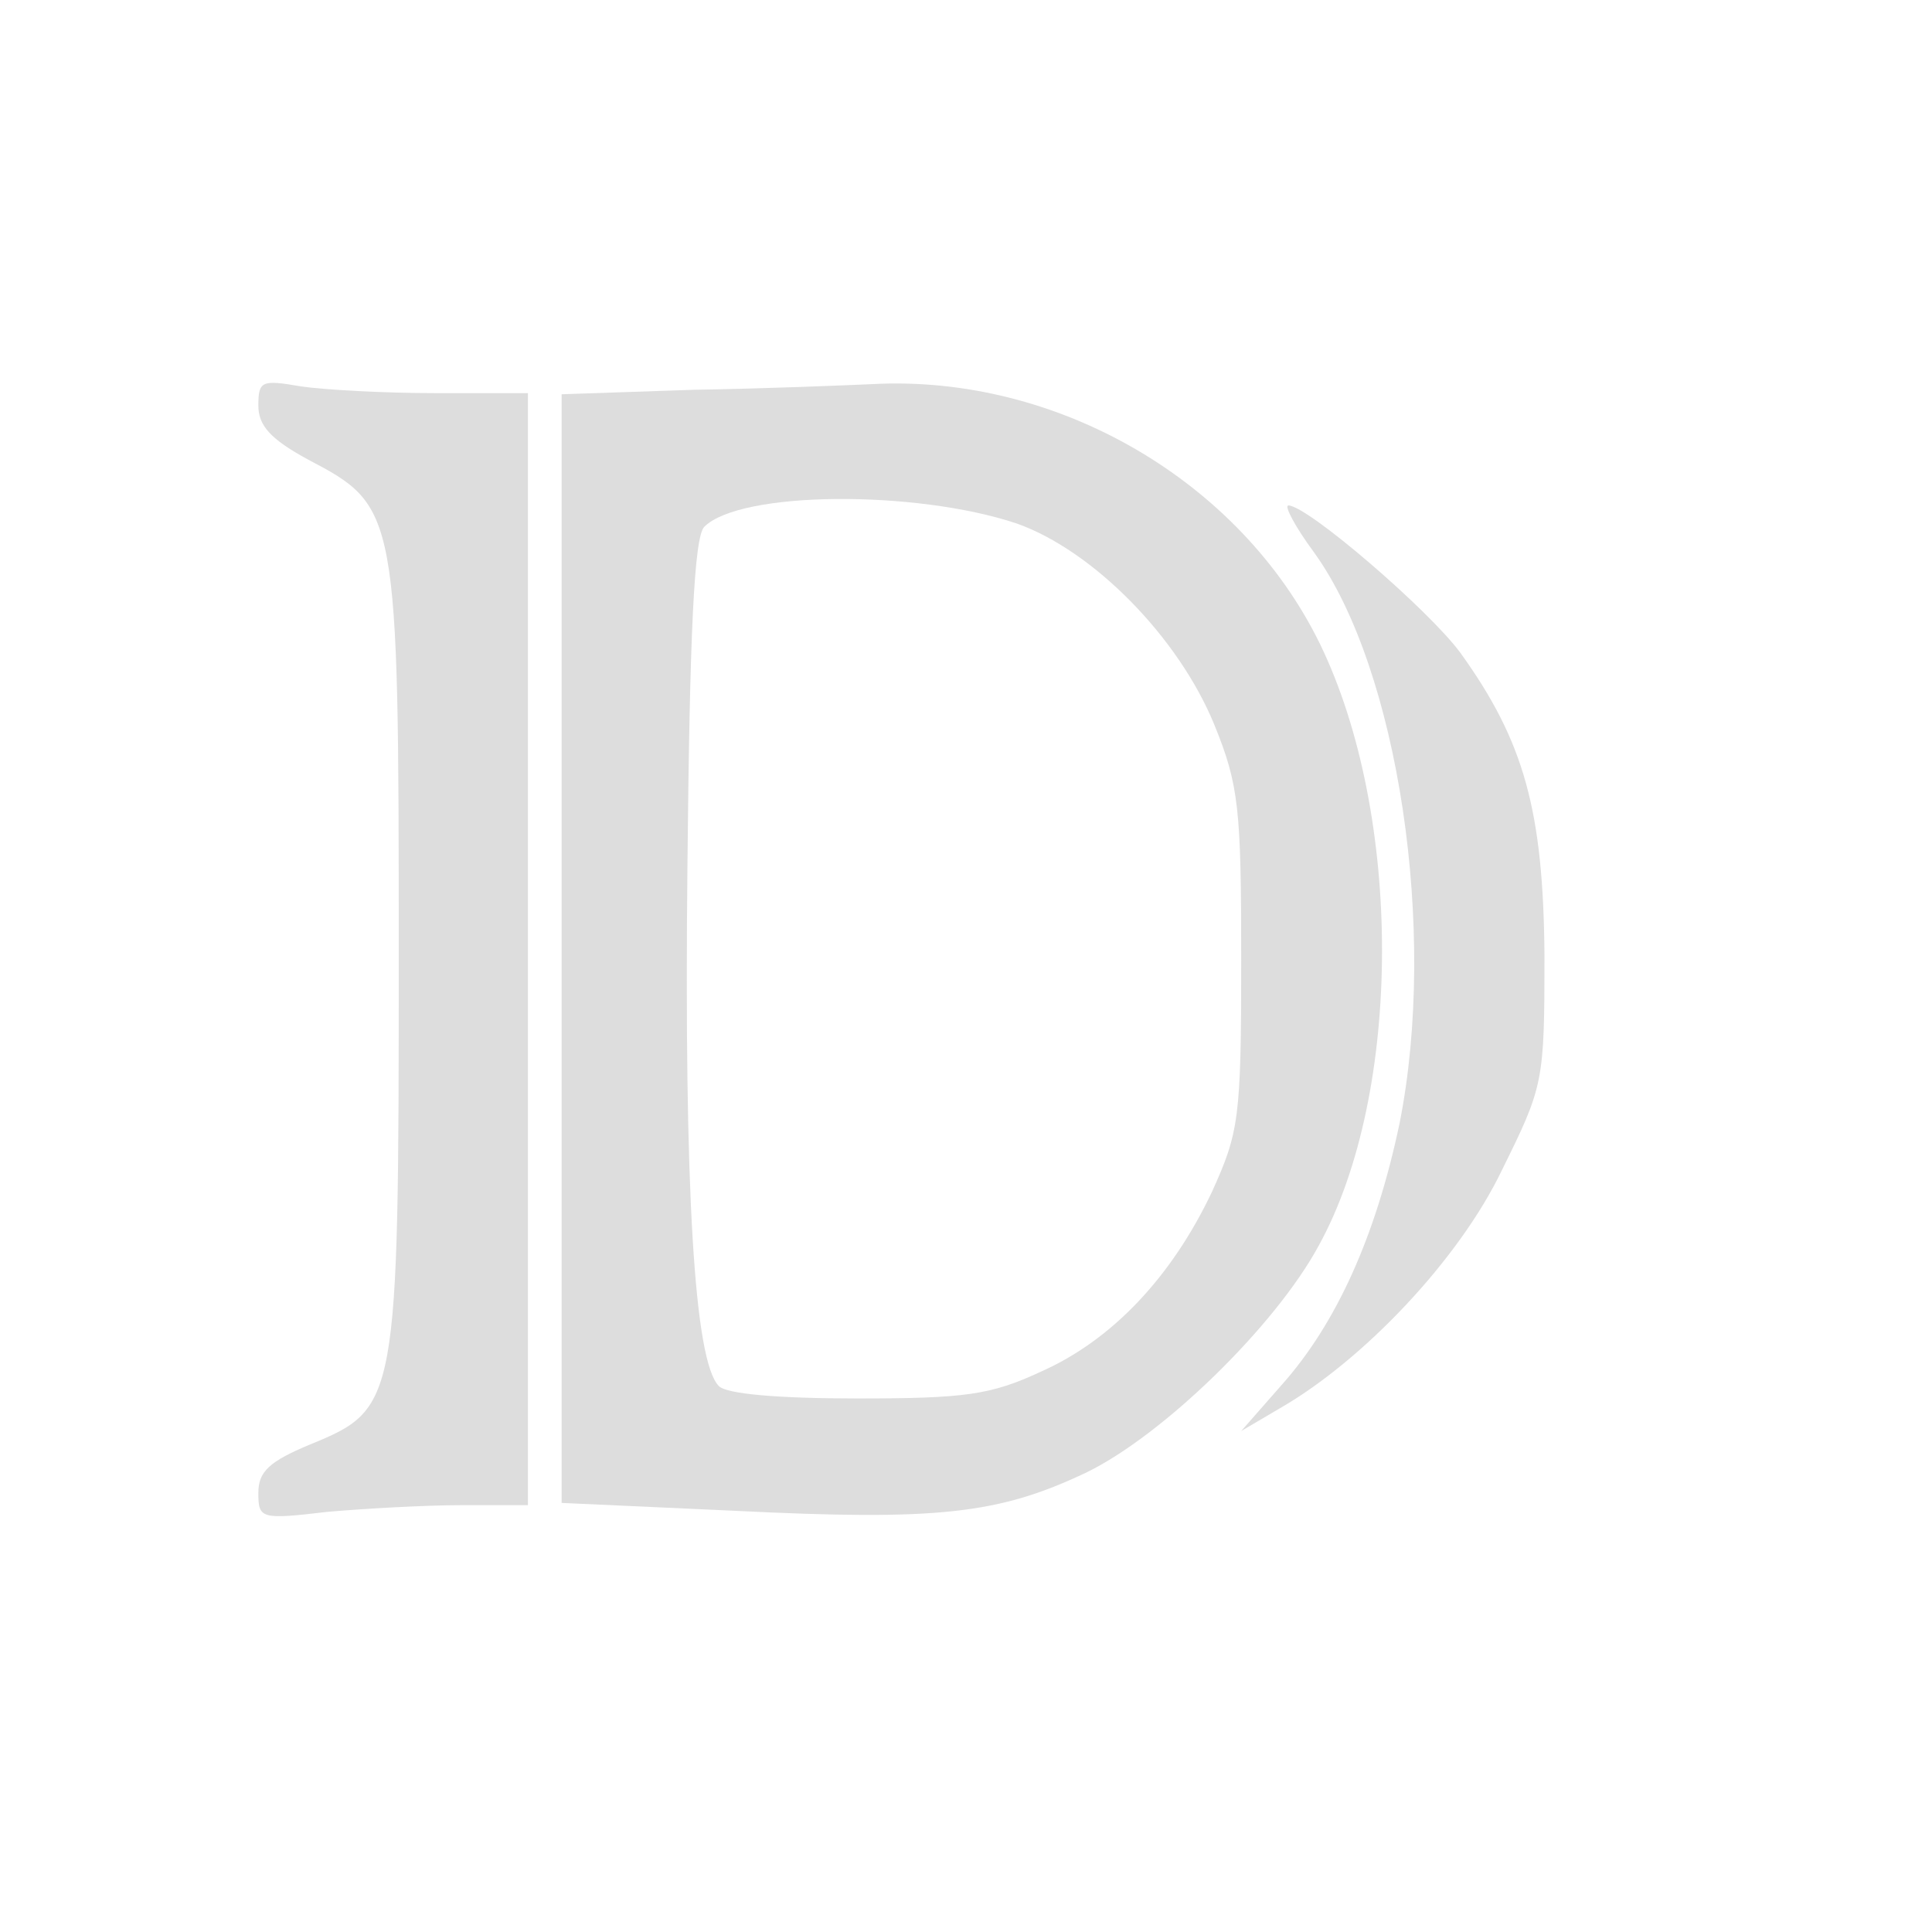
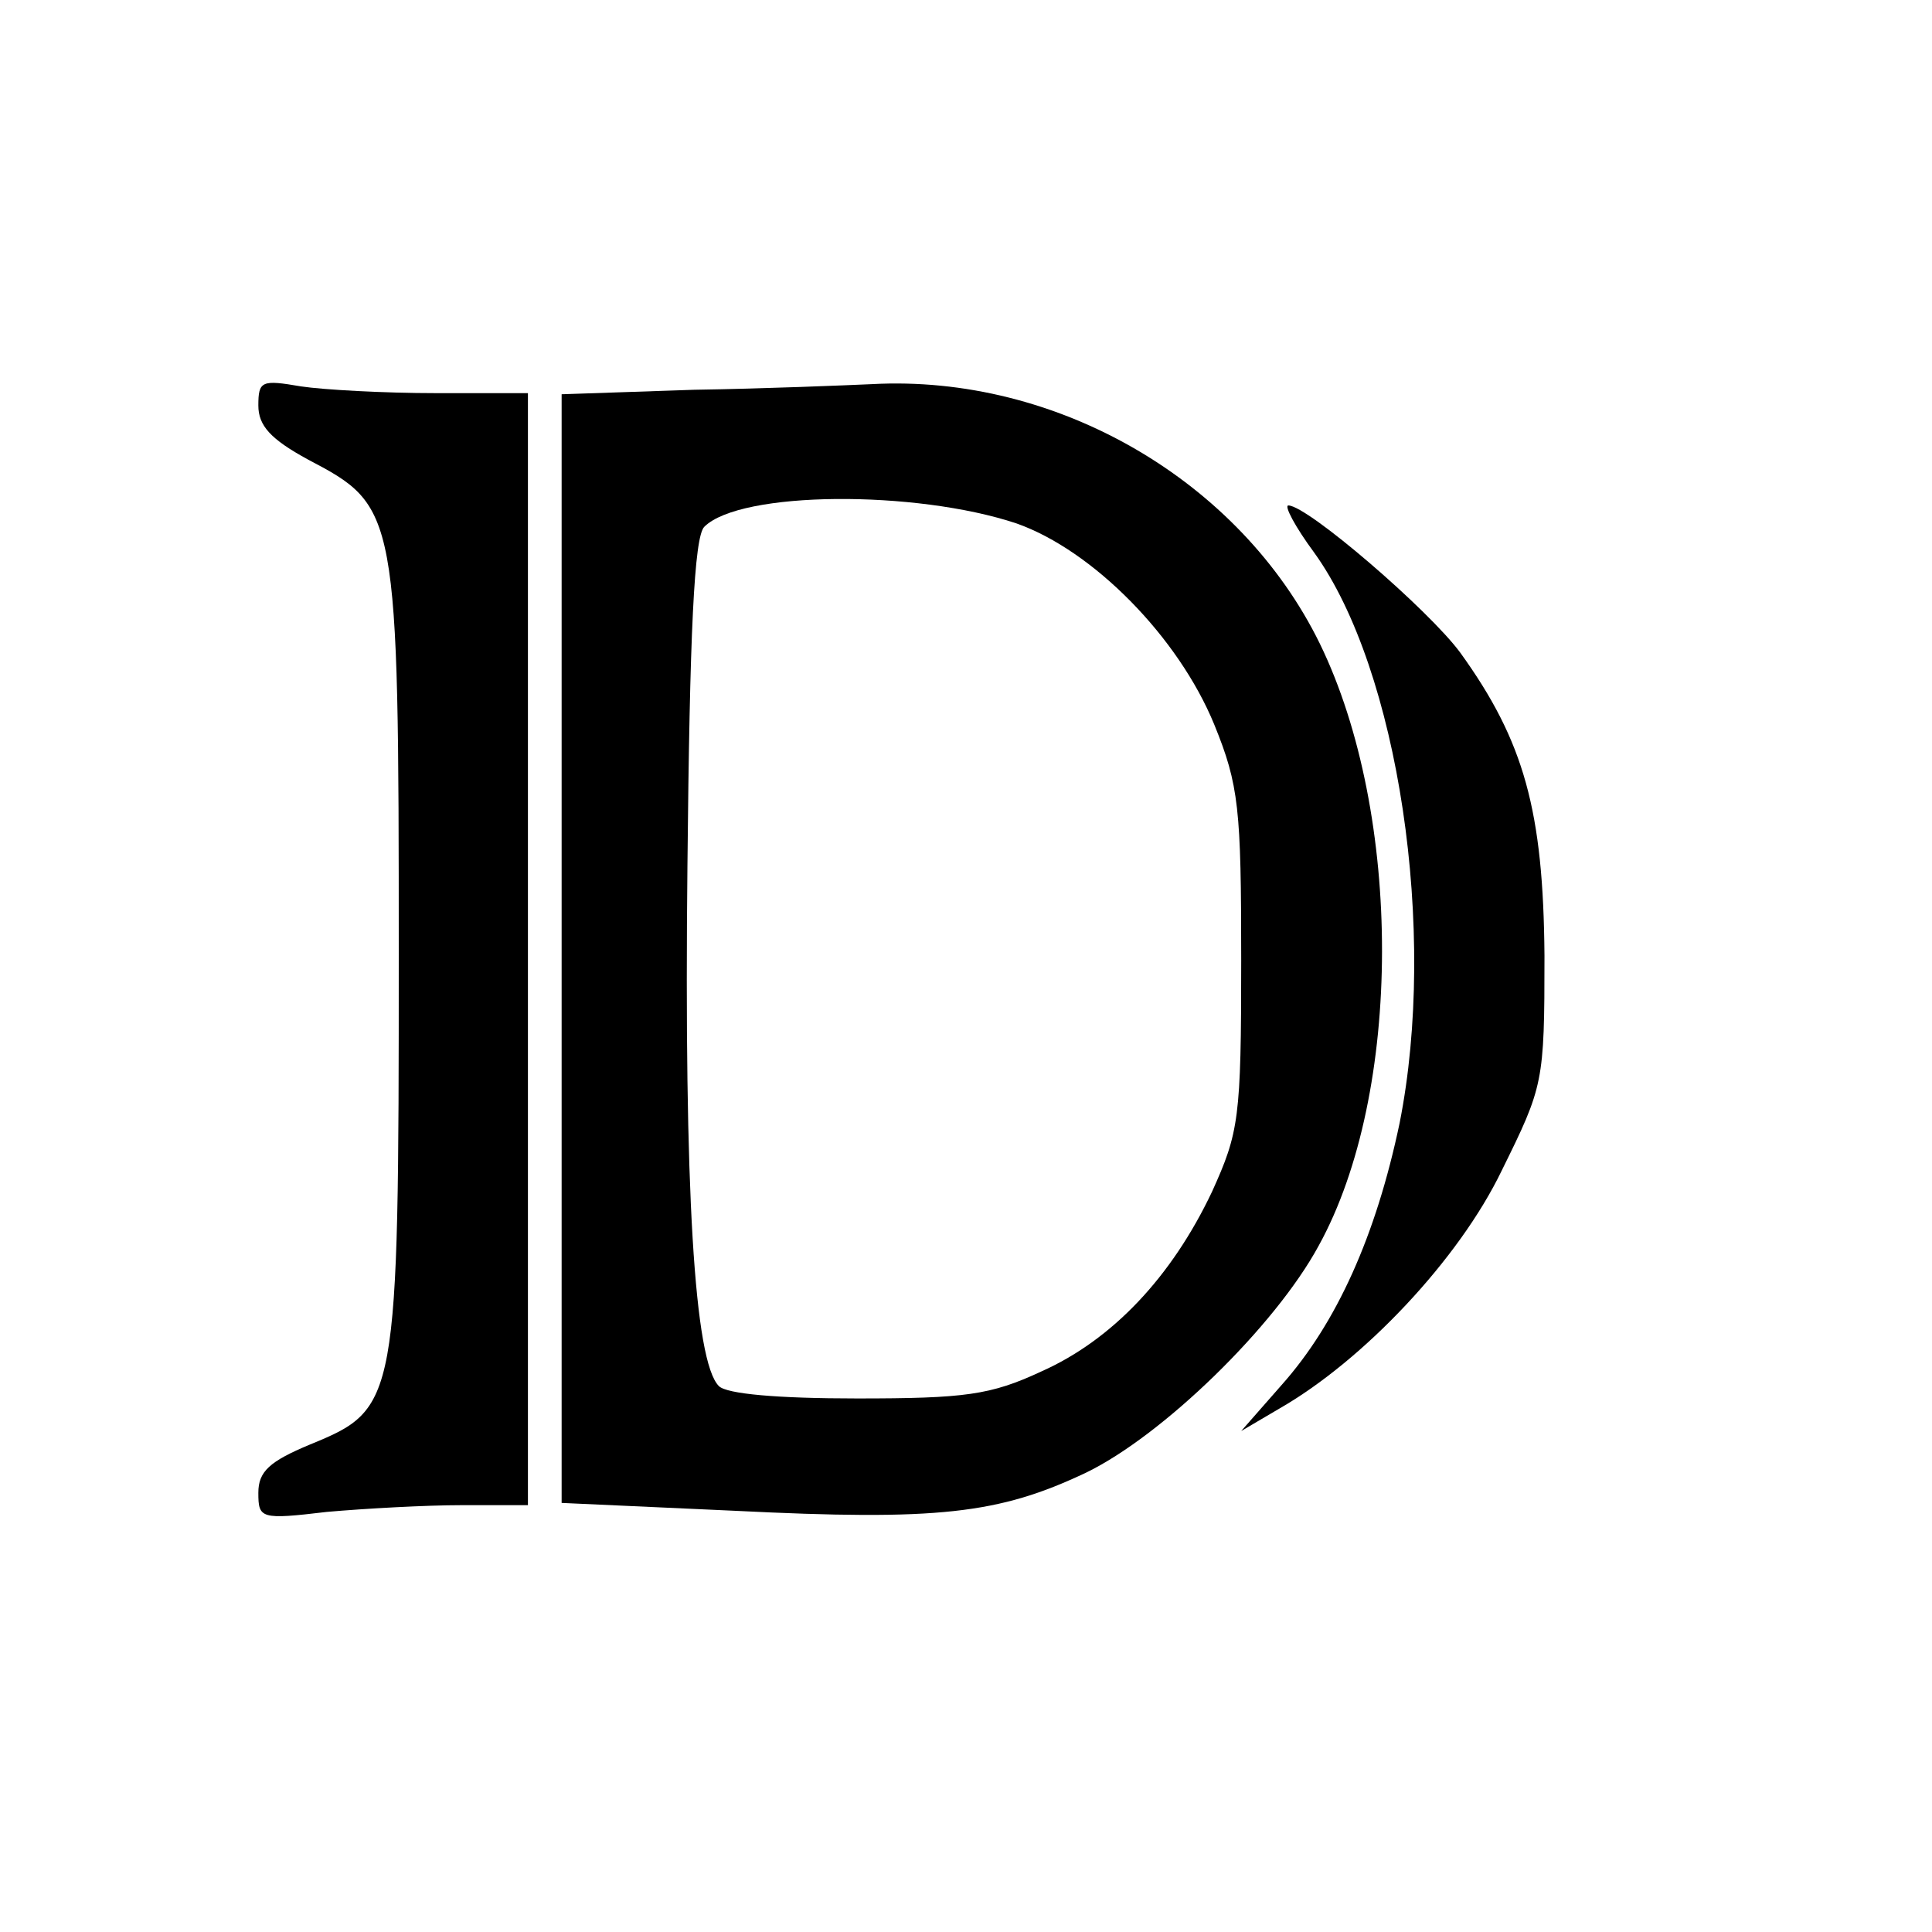
<svg xmlns="http://www.w3.org/2000/svg" version="1.0" width="38pt" height="38pt" viewBox="0 0 172 172" preserveAspectRatio="xMidYMid meet">
-   <g transform="translate(0,172) scale(0.1,-0.1)" fill="#dddddd" stroke="none">
+   <g transform="translate(0,172) scale(0.1,-0.1)" stroke="none">
    <path d="M230 1359 c0 -18 11 -30 44 -48 80 -42 81 -45 81 -441 0 -400 -1 -404 -79 -436 -36 -15 -46 -24 -46 -43 0 -23 2 -24 61 -17 34 3 88 6 120 6 l59 0 0 495 0 495 -82 0 c-46 0 -100 3 -120 6 -35 6 -38 5 -38 -17z" />
    <path d="M618 1373 l-118 -4 0 -493 0 -494 154 -7 c181 -9 235 -3 313 34 68 33 168 130 207 202 75 136 75 384 1 536 -71 145 -234 240 -399 231 -23 -1 -94 -4 -158 -5z m287 -119 c68 -24 144 -101 176 -179 22 -54 24 -75 24 -210 0 -141 -2 -153 -26 -206 -36 -76 -89 -132 -152 -160 -45 -21 -68 -24 -164 -24 -71 0 -116 4 -123 11 -22 22 -31 175 -28 463 2 208 6 293 15 302 32 32 188 33 278 3z" />
    <path d="M1170 1228 c75 -104 110 -337 76 -508 -21 -100 -56 -178 -105 -233 l-36 -41 34 20 c75 43 160 133 198 212 37 75 38 78 38 191 -1 129 -18 191 -75 270 -28 38 -136 131 -153 131 -4 0 6 -19 23 -42z" />
  </g>
</svg>
